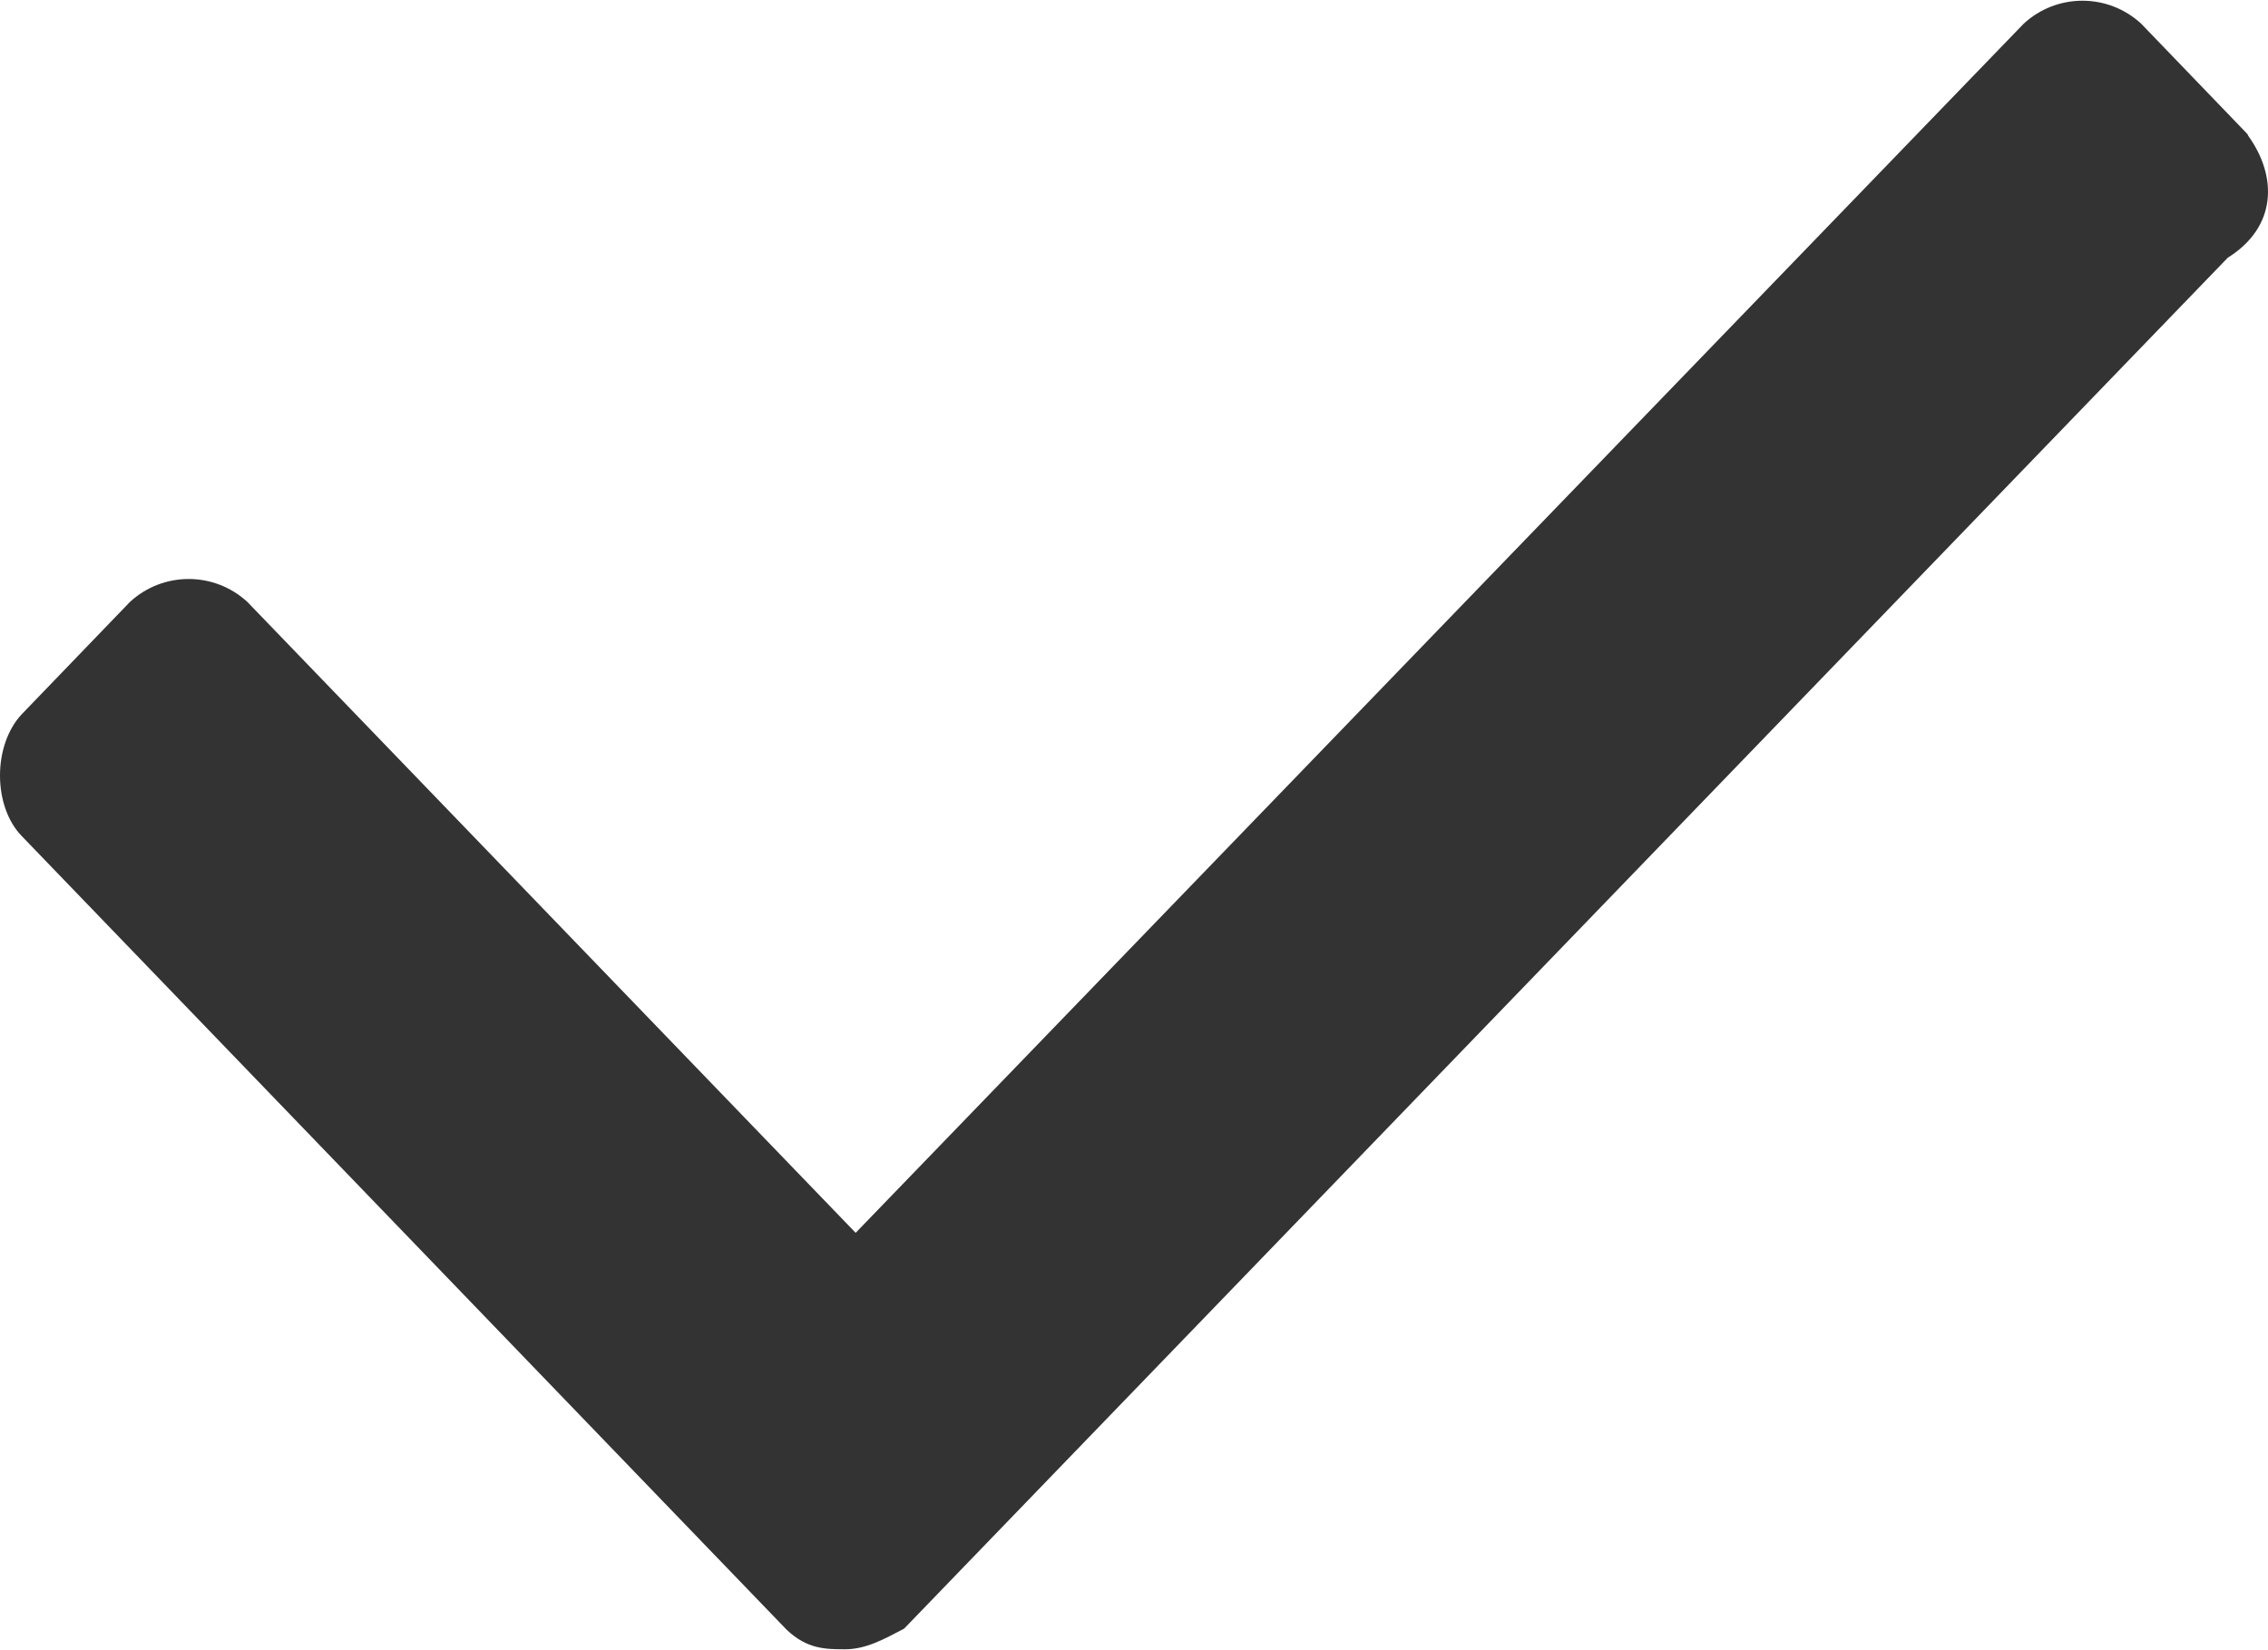
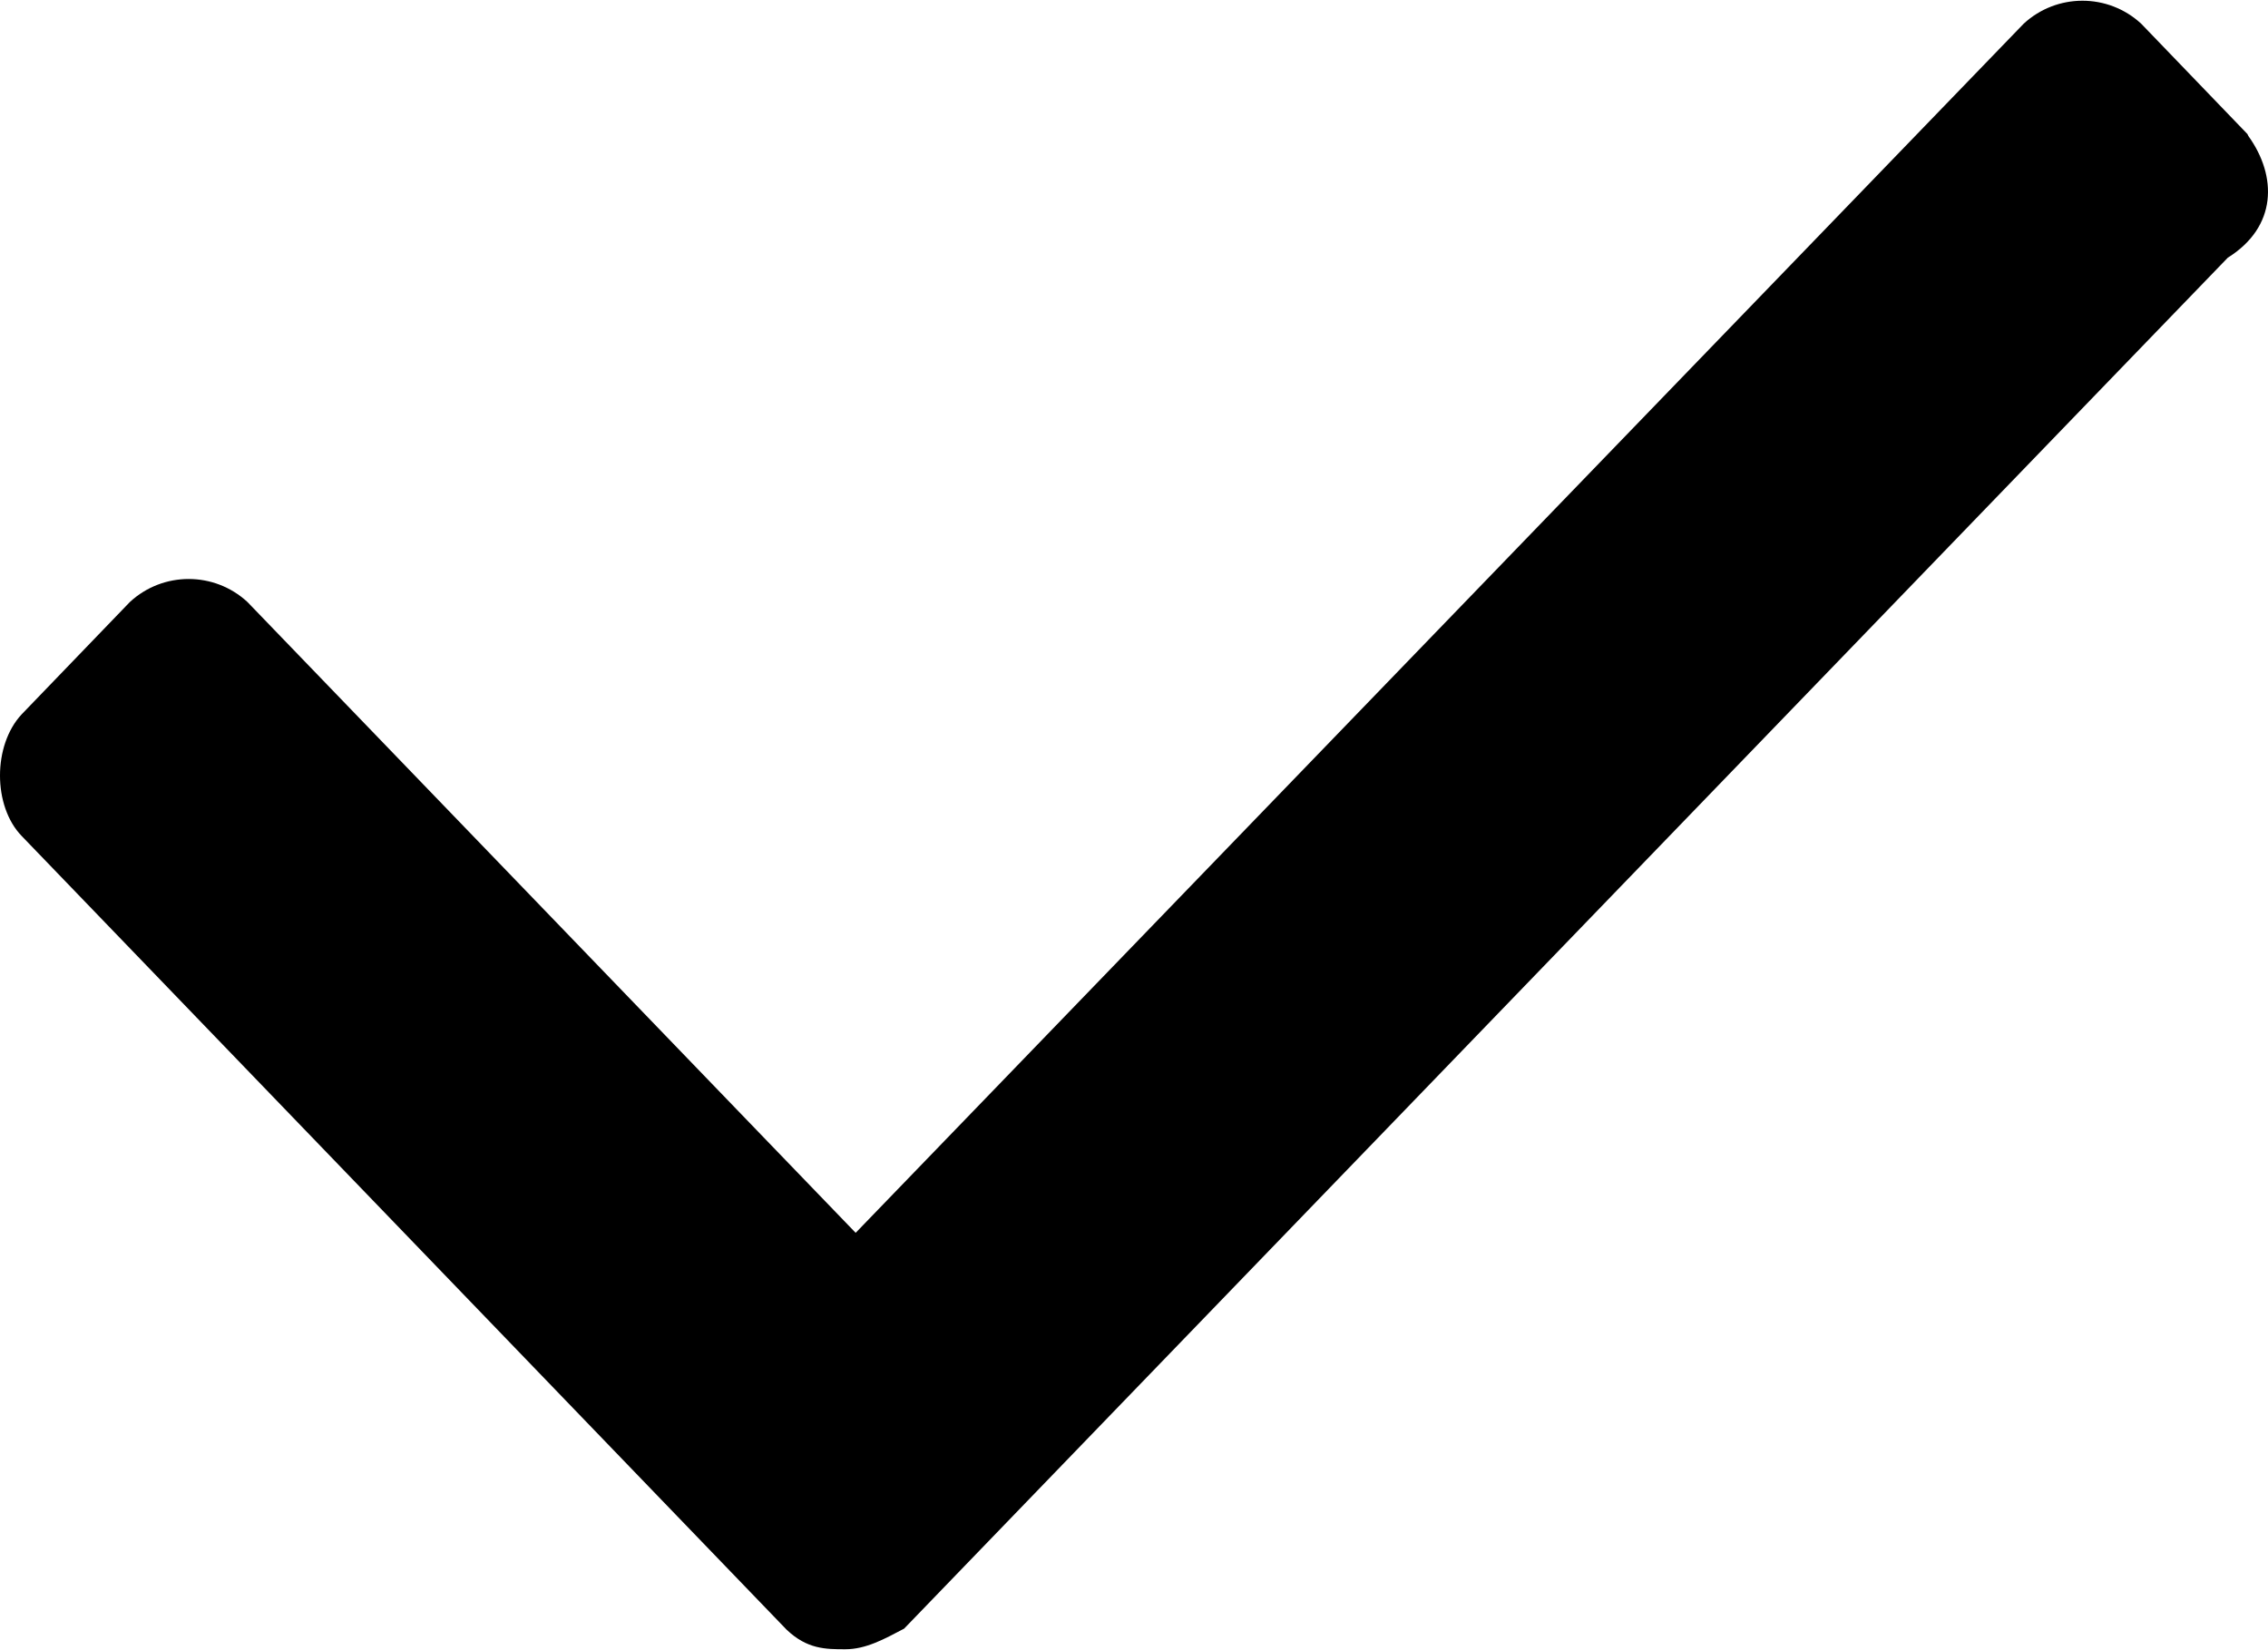
- <svg xmlns="http://www.w3.org/2000/svg" width="22" height="16" viewBox="0 0 22 16" fill="none">
-   <path d="M21.8 1.3 20.77.23a.84.84 0 0 0-1.14 0L8.3 11.96 2.4 5.84a.84.84 0 0 0-1.14 0L.21 6.93c-.28.3-.28.89 0 1.18l7.42 7.7c.2.19.38.19.57.19.2 0 .38-.1.57-.2L21.61 2.5c.48-.3.48-.79.2-1.18Z" fill="#333" />
+ <svg xmlns="http://www.w3.org/2000/svg" width="22" height="16" viewBox="0 0 22 16">
+   <path d="M21.8 1.3 20.77.23a.84.84 0 0 0-1.14 0L8.3 11.96 2.4 5.84a.84.84 0 0 0-1.14 0L.21 6.93c-.28.3-.28.89 0 1.18l7.42 7.7c.2.19.38.19.57.19.2 0 .38-.1.57-.2L21.61 2.5c.48-.3.48-.79.2-1.18Z" />
</svg>
